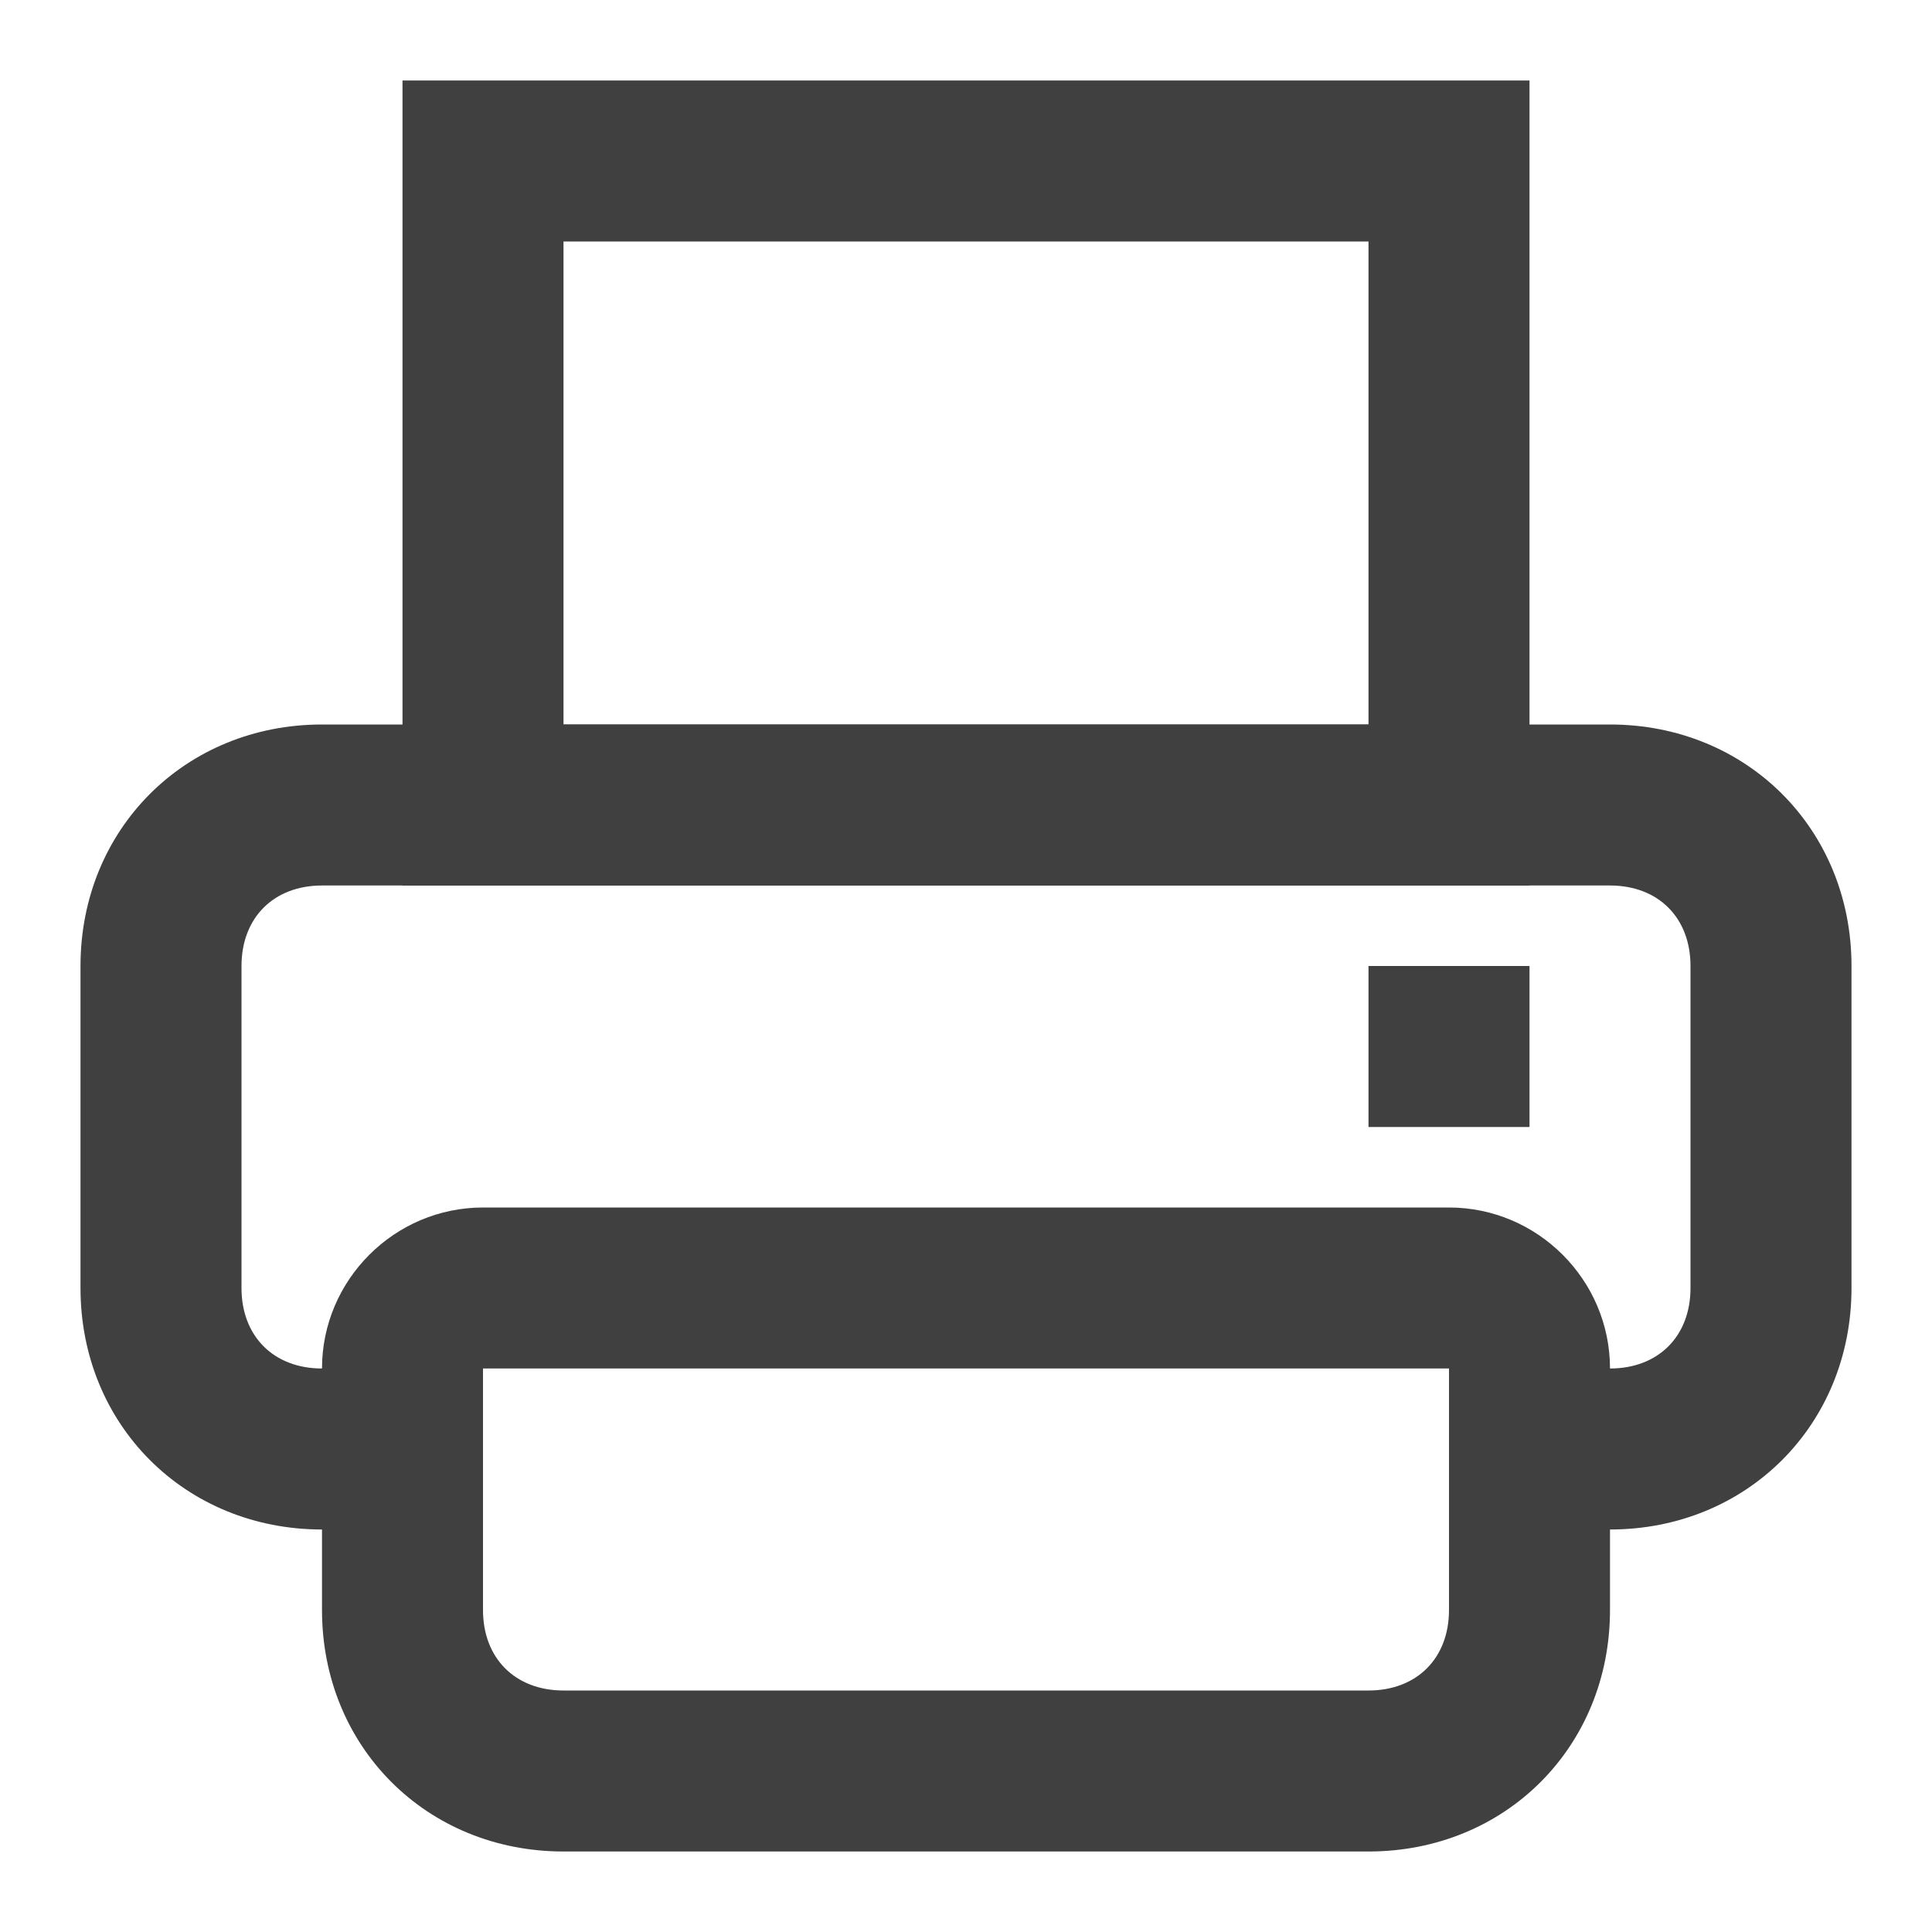
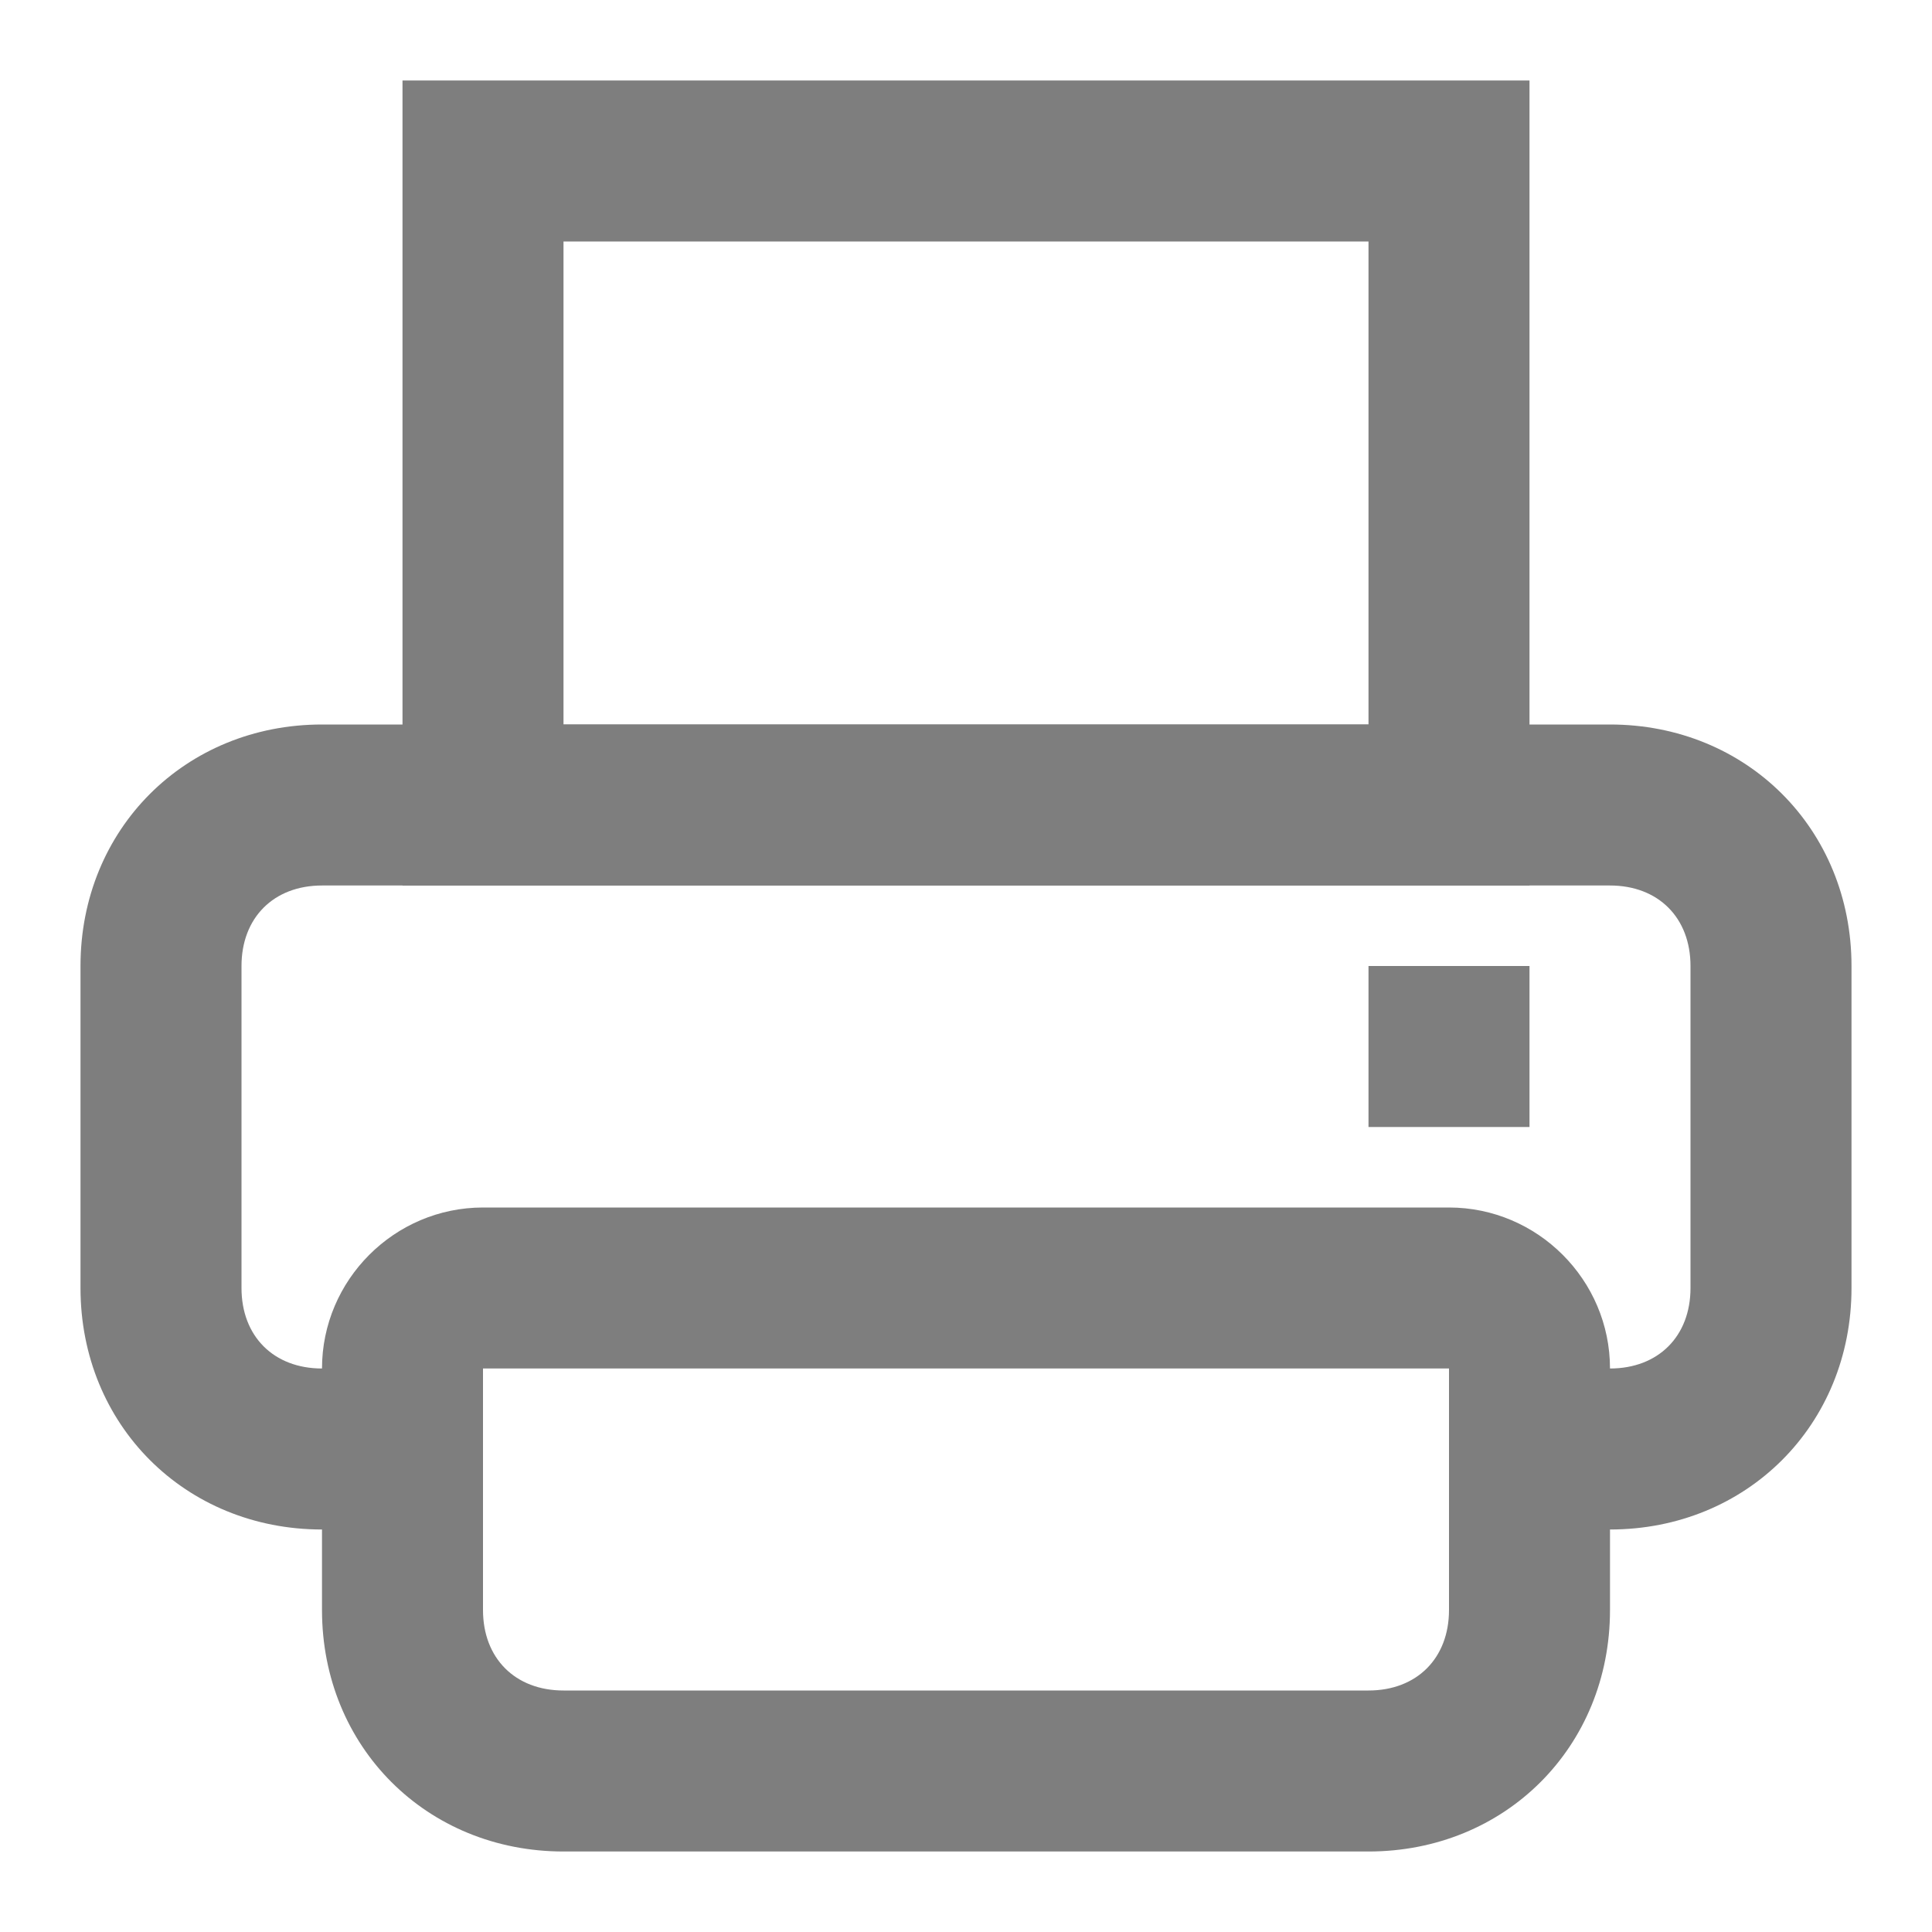
- <svg xmlns="http://www.w3.org/2000/svg" version="1.1" id="图层_1" x="0px" y="0px" viewBox="0 0 24 24" enable-background="new 0 0 24 24" xml:space="preserve">
-   <path fill="#404040" d="M20,9H4c-1.7,0-3,1.3-3,3v4c0,1.7,1.3,3,3,3h2v-2H4c-0.6,0-1-0.4-1-1v-4c0-0.6,0.4-1,1-1h16c0.6,0,1,0.4,1,1  v4c0,0.6-0.4,1-1,1h-2v2h2c1.7,0,3-1.3,3-3v-4C23,10.3,21.7,9,20,9z" />
-   <path fill="#404040" d="M18,15H6c-1.1,0-2,0.9-2,2v3c0,1.7,1.3,3,3,3h10c1.7,0,3-1.3,3-3v-3C20,15.9,19.1,15,18,15z M6,20v-3h12v3  c0,0.6-0.4,1-1,1H7C6.4,21,6,20.6,6,20z" />
-   <rect x="6" y="2" fill="none" stroke="#404040" stroke-width="2" stroke-miterlimit="10" width="12" height="8" />
-   <rect x="17" y="12" fill="#404040" width="2" height="2" />
+ <svg xmlns="http://www.w3.org/2000/svg" version="1.1" id="图层_1" x="0px" y="0px" viewBox="0 0 24 24" style="enable-background:new 0 0 24 24;" xml:space="preserve">
+   <style type="text/css">
+ 	.st0{fill:#7E7E7E;}
+ 	.st1{fill:none;stroke:#7E7E7E;stroke-width:2;stroke-miterlimit:10;}
+ </style>
+   <path class="st0" d="M20,9H4c-1.7,0-3,1.3-3,3v4c0,1.7,1.3,3,3,3h2v-2H4c-0.6,0-1-0.4-1-1v-4c0-0.6,0.4-1,1-1h16c0.6,0,1,0.4,1,1v4  c0,0.6-0.4,1-1,1h-2v2h2c1.7,0,3-1.3,3-3v-4C23,10.3,21.7,9,20,9z" />
+   <path class="st0" d="M18,15H6c-1.1,0-2,0.9-2,2v3c0,1.7,1.3,3,3,3h10c1.7,0,3-1.3,3-3v-3C20,15.9,19.1,15,18,15z M6,20v-3h12v3  c0,0.6-0.4,1-1,1H7C6.4,21,6,20.6,6,20z" />
+   <rect x="6" y="2" class="st1" width="12" height="8" />
+   <rect x="17" y="12" class="st0" width="2" height="2" />
</svg>
